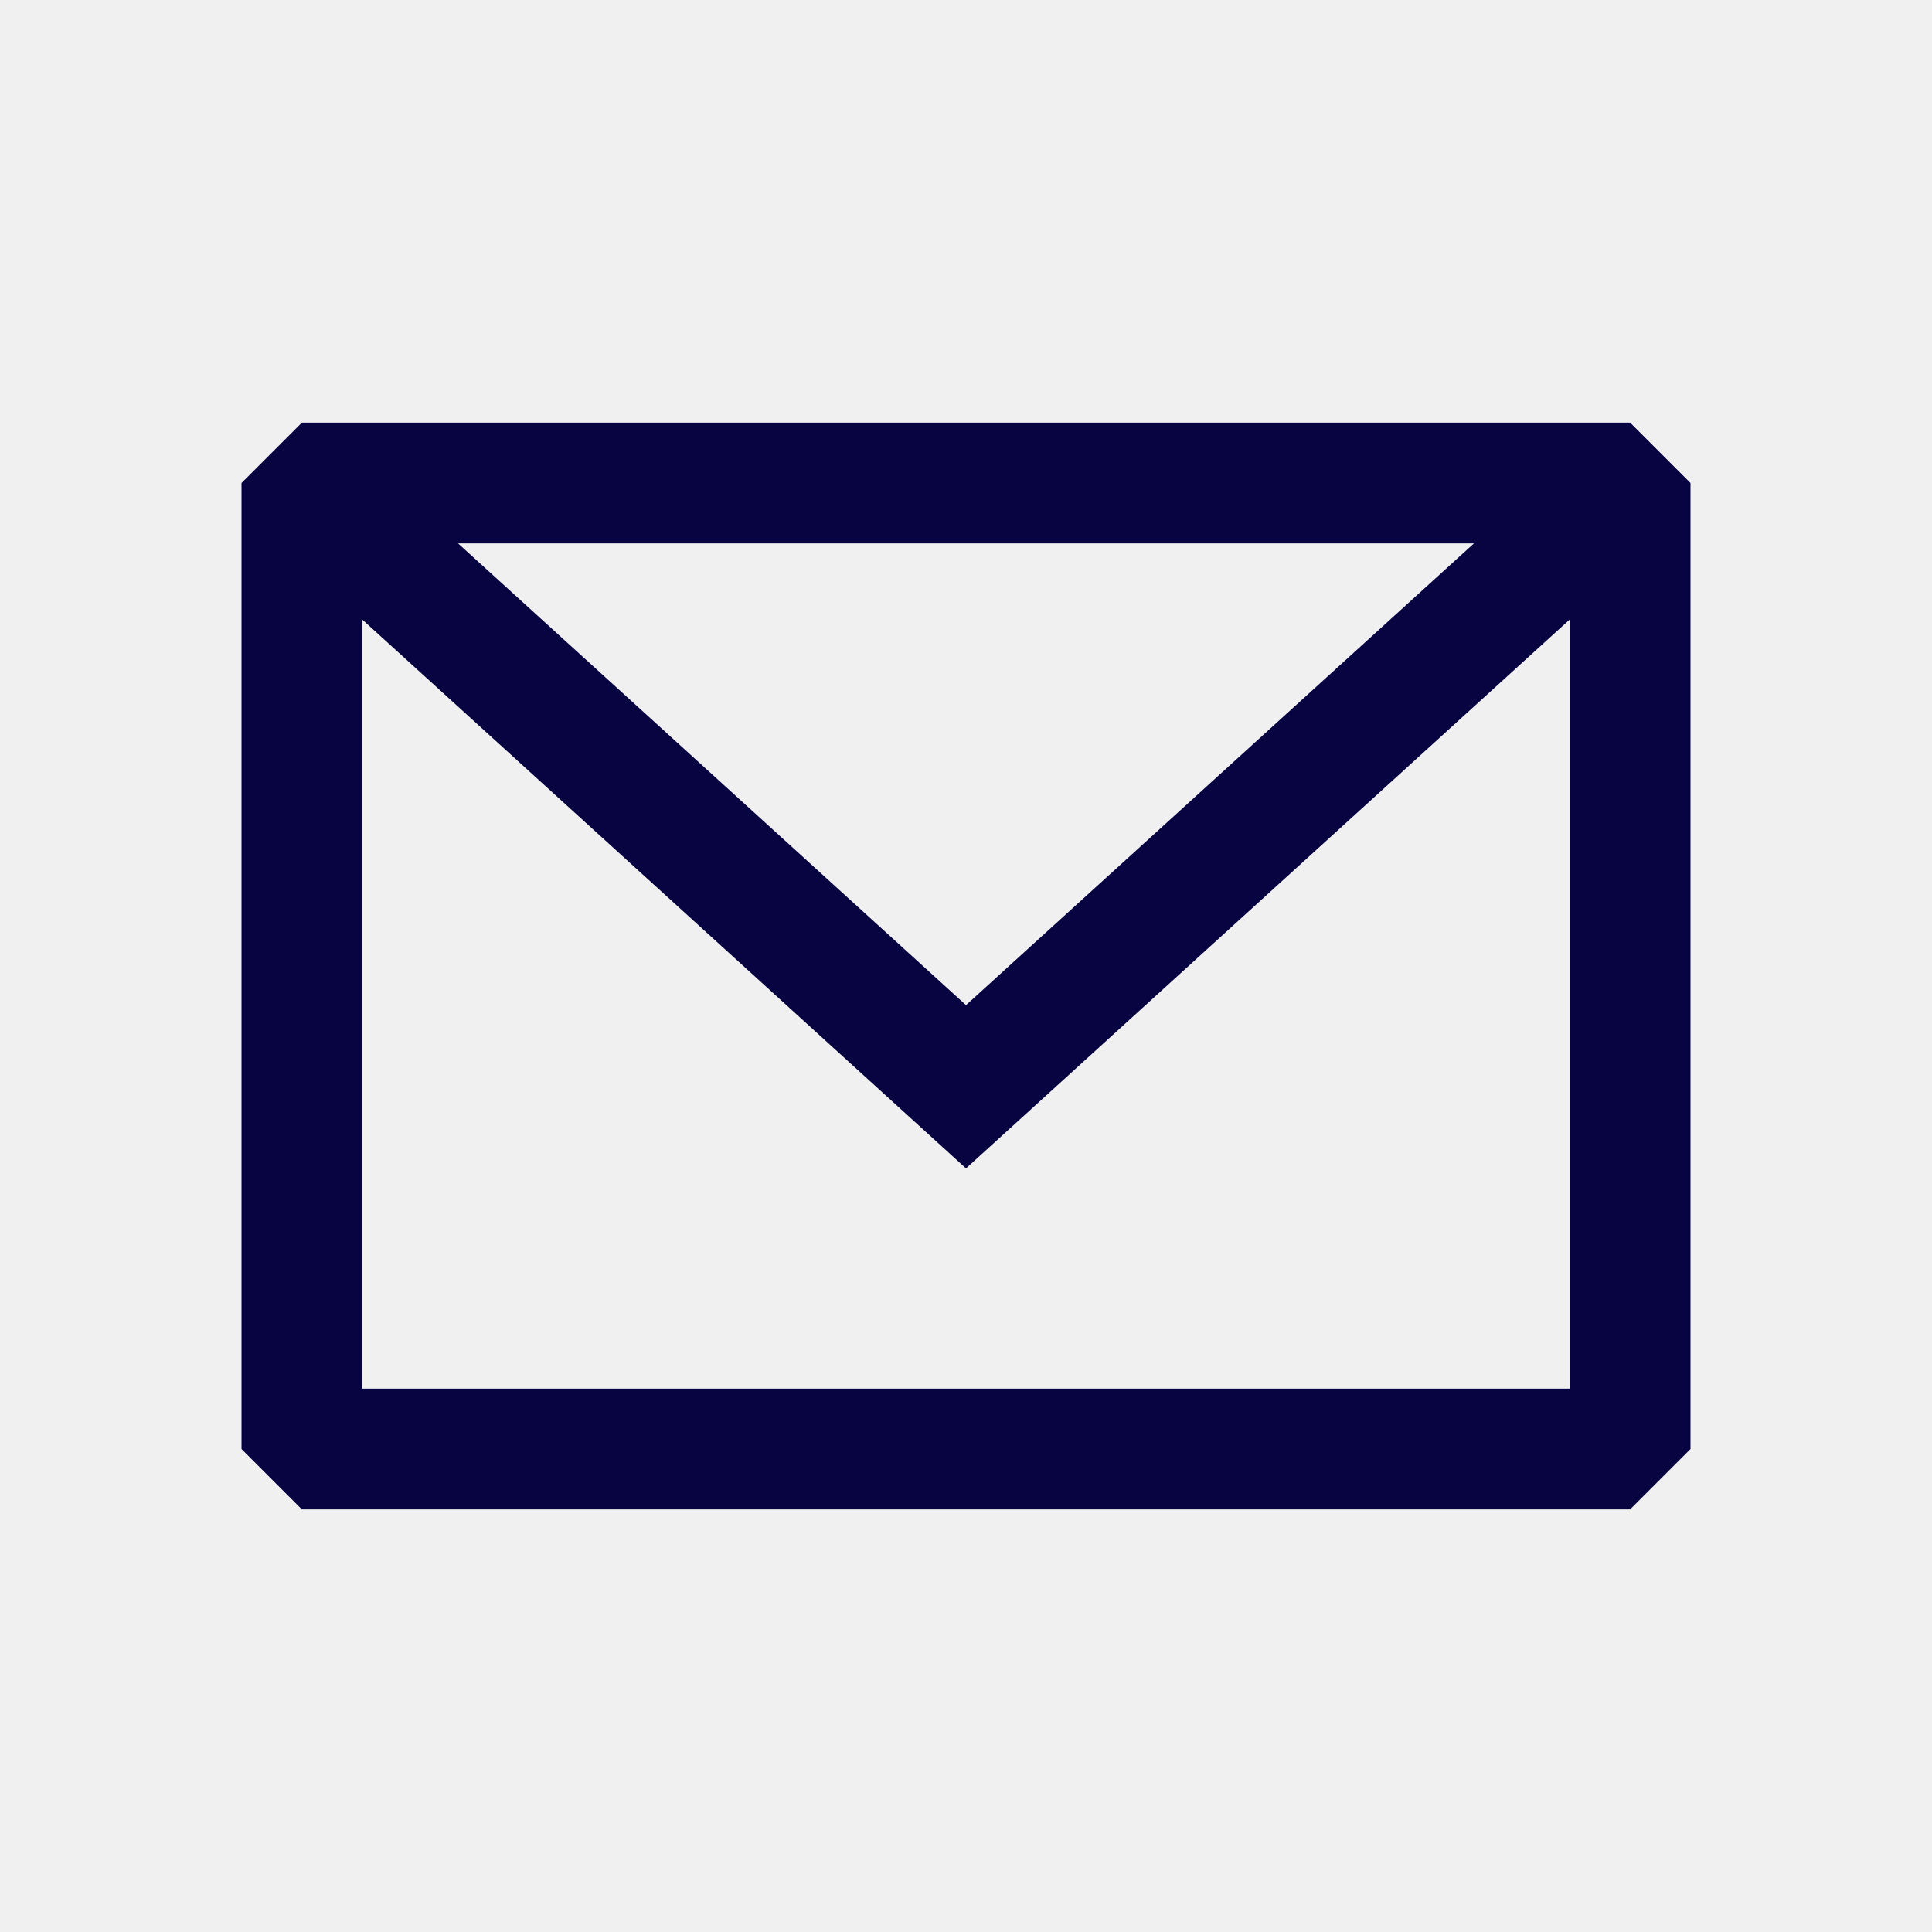
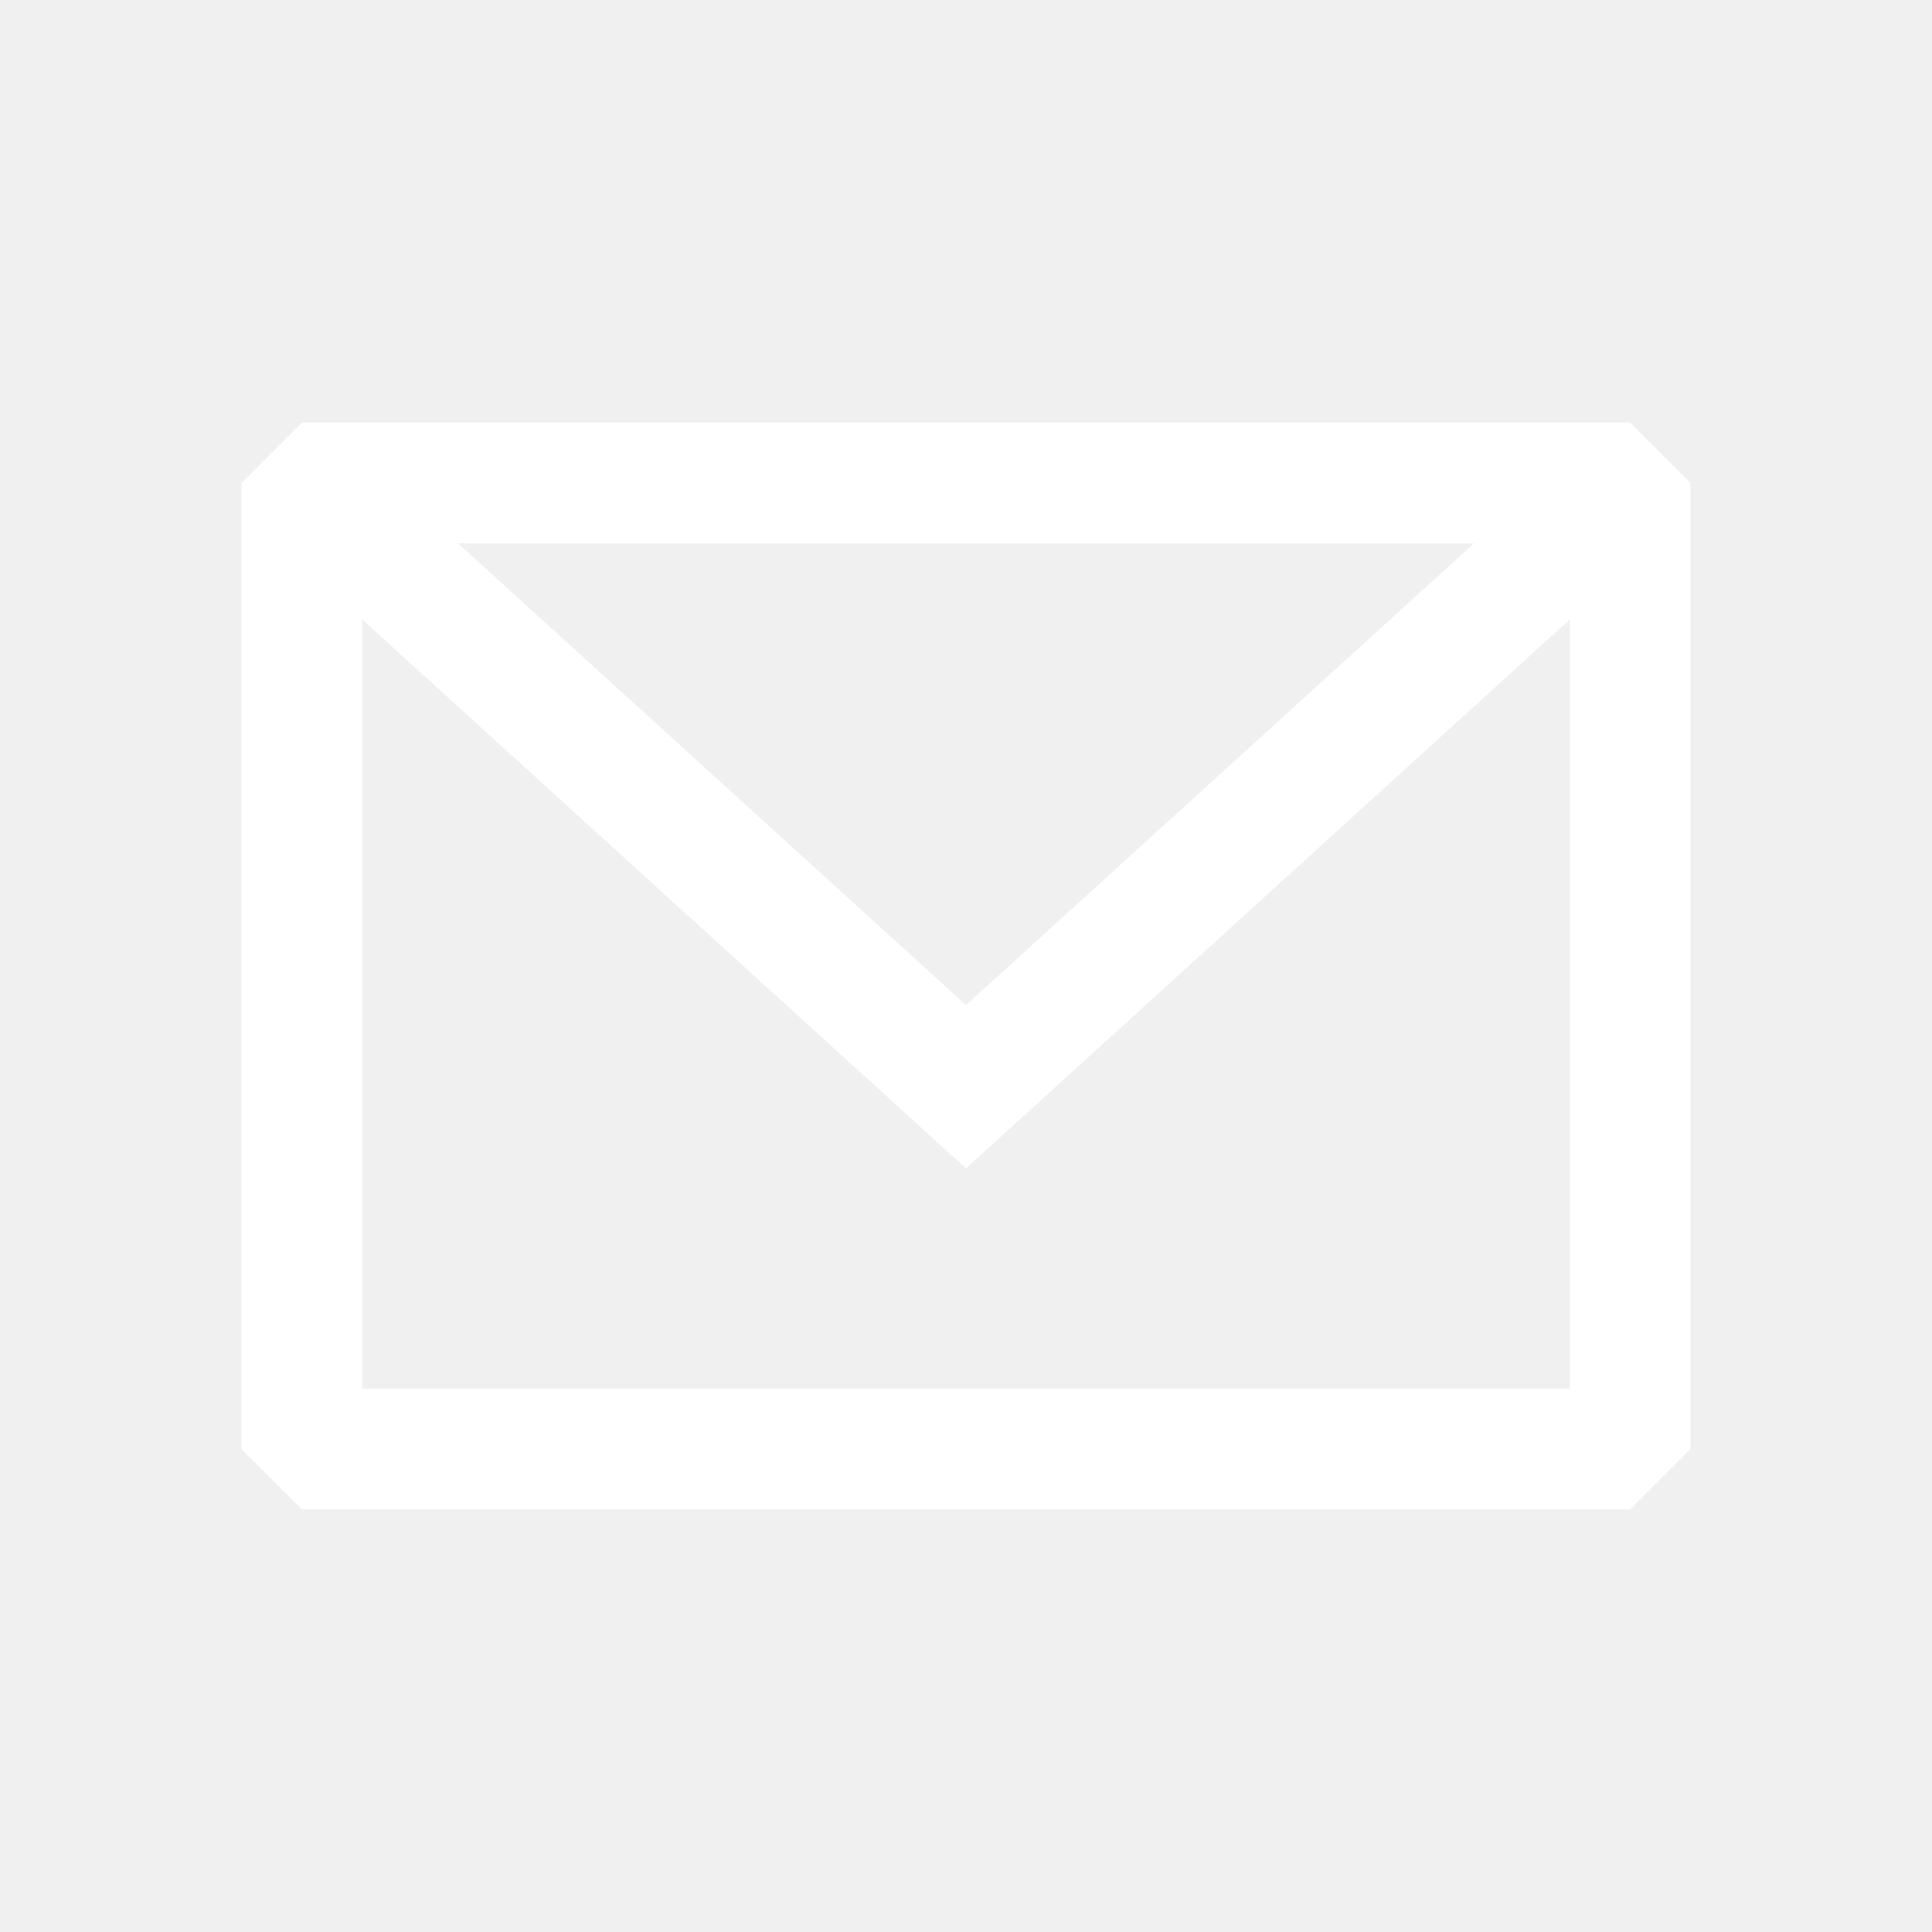
<svg xmlns="http://www.w3.org/2000/svg" width="800px" height="800px" viewBox="0 0 24 24" fill="none">
-   <path fill-rule="evenodd" clip-rule="evenodd" d="M3.75 5.25L3 6V18L3.75 18.75H20.25L21 18V6L20.25 5.25H3.75ZM4.5 7.696V17.25H19.5V7.695L12 14.514L4.5 7.696ZM18.31 6.75H5.69L12 12.486L18.31 6.75Z" fill="#080341" />
+   <g id="SVGRepo_bgCarrier" stroke-width="0" />
+   <g id="SVGRepo_tracerCarrier" stroke-linecap="round" stroke-linejoin="round" />
+   <g id="SVGRepo_iconCarrier">
+     <path fill-rule="evenodd" clip-rule="evenodd" d="M3.75 5.25L3 6V18L3.75 18.75H20.25L21 18V6L20.25 5.25H3.75ZM4.5 7.696V17.25H19.5V7.695L12 14.514L4.5 7.696ZM18.31 6.75H5.69L12 12.486L18.31 6.75Z" fill="#ffffff" />
+   </g>
</svg>
